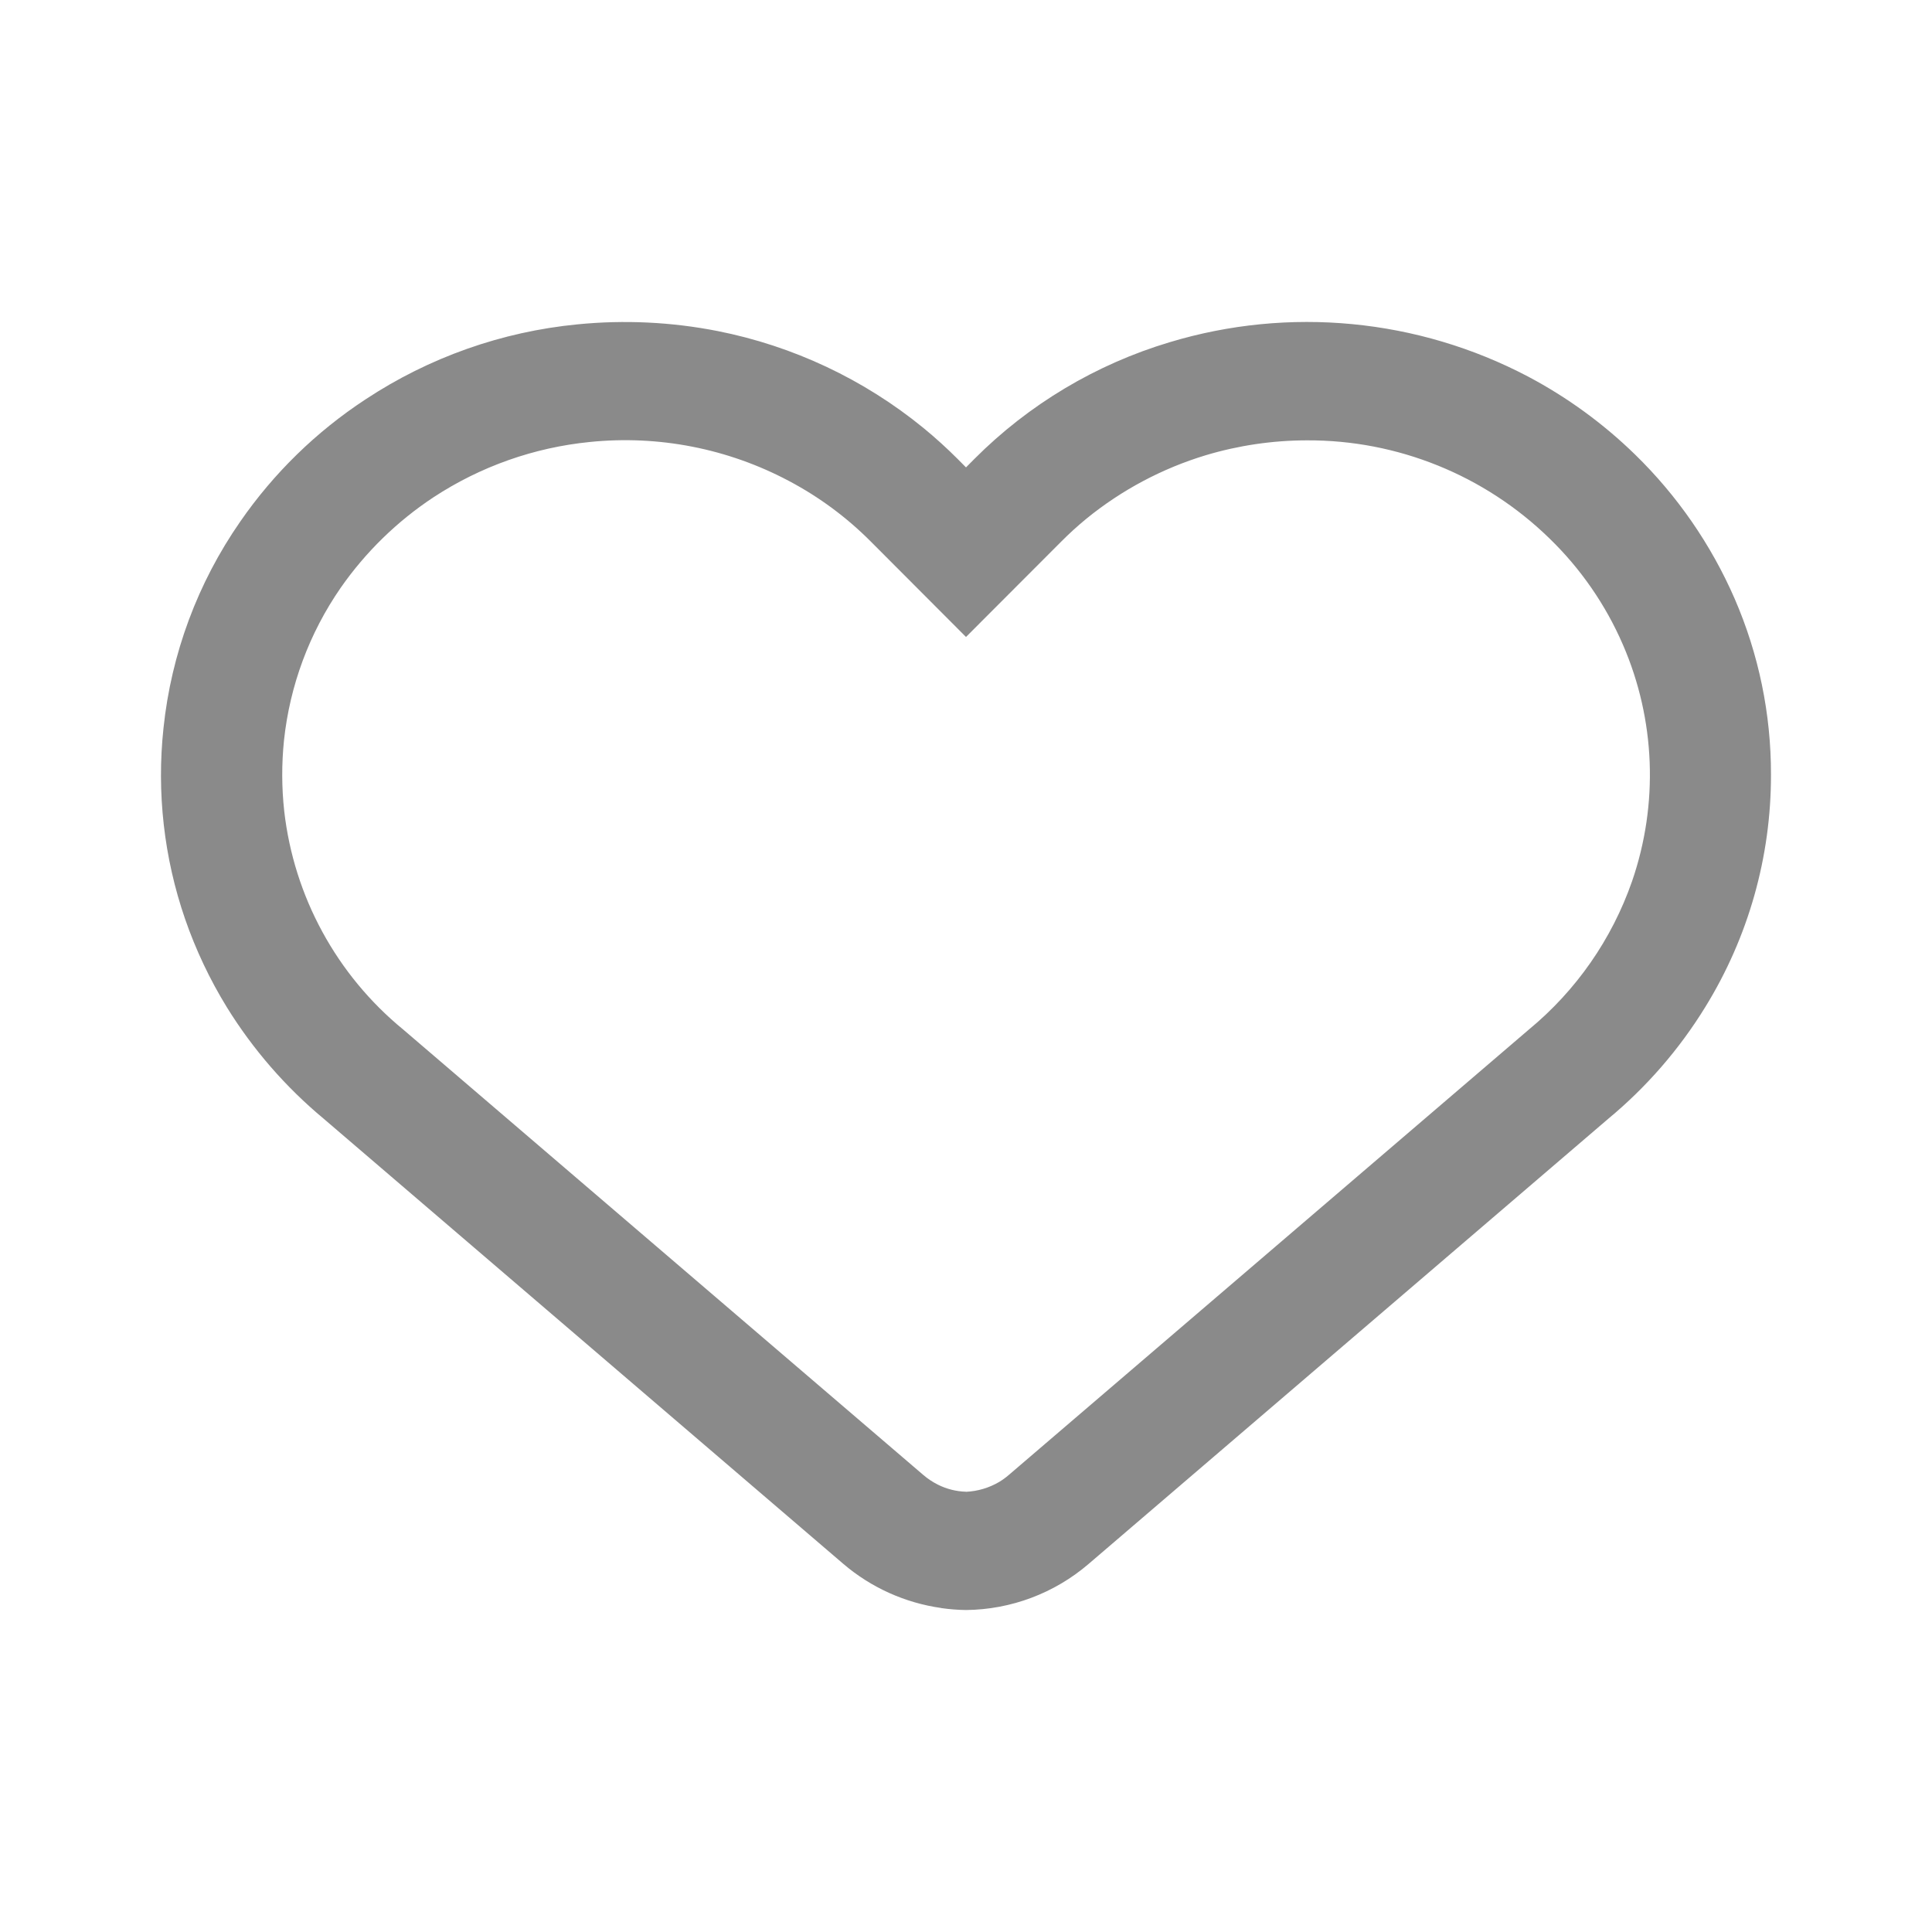
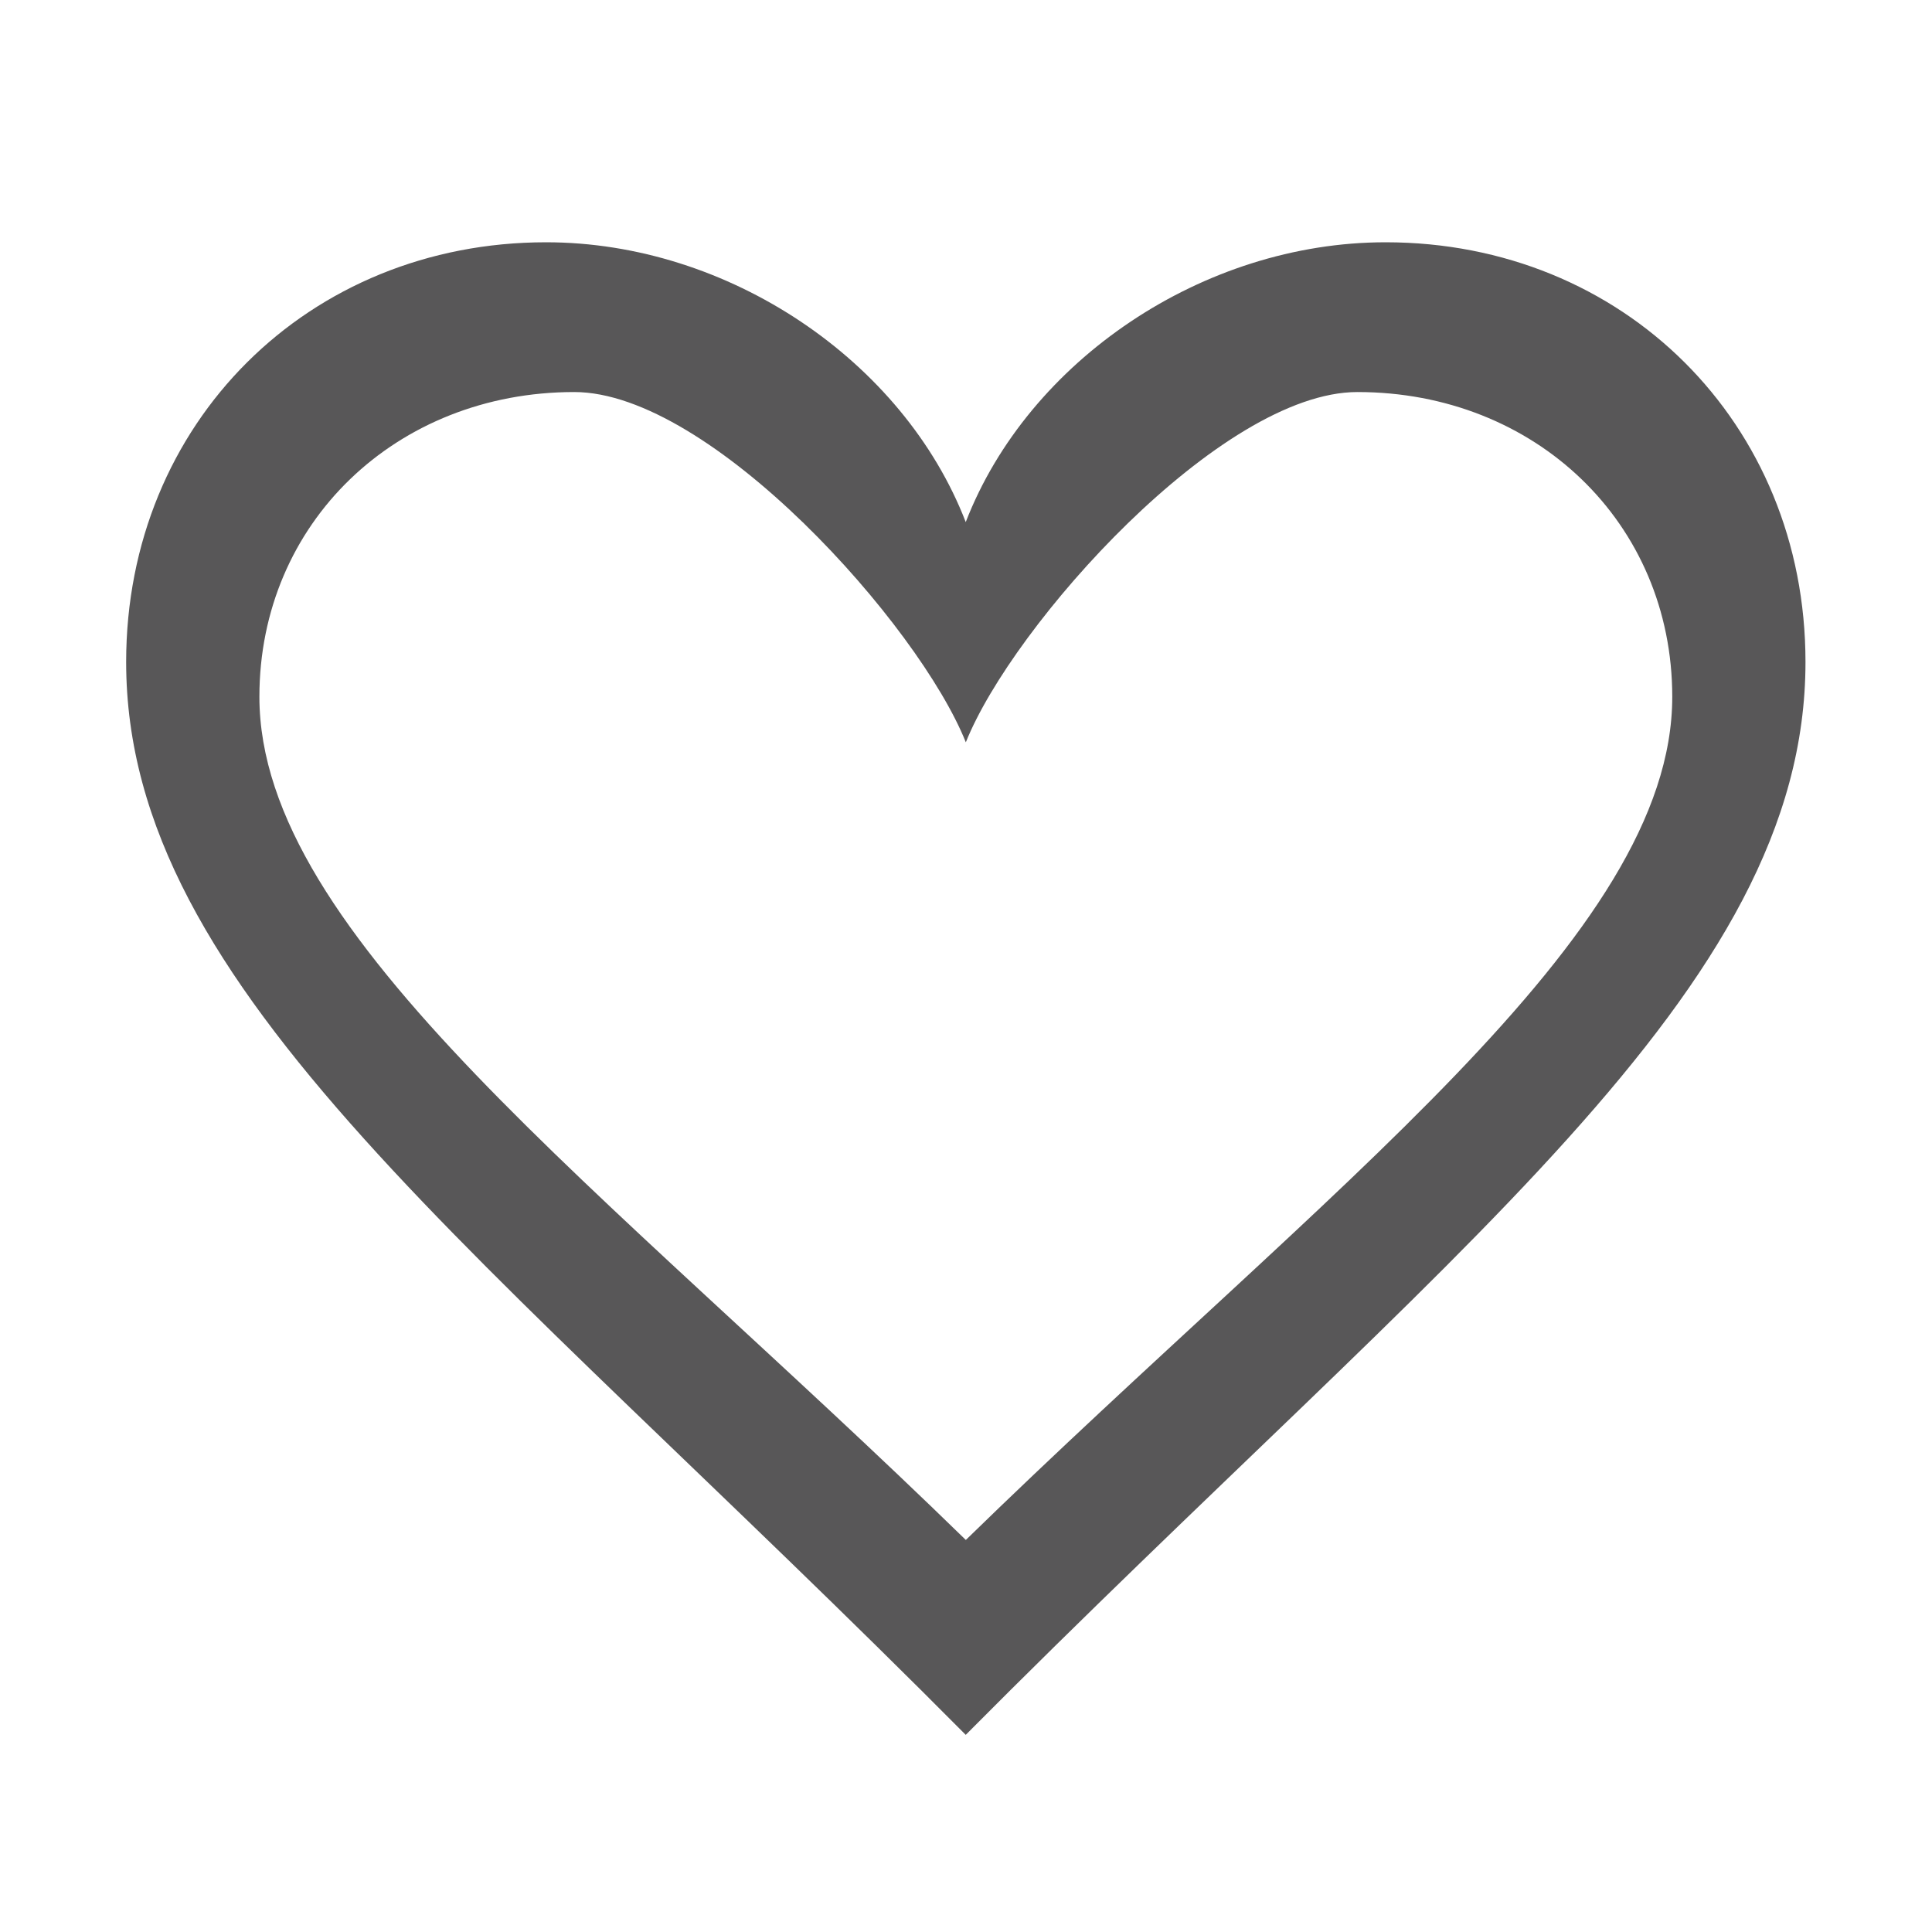
- <svg xmlns="http://www.w3.org/2000/svg" t="1627306044678" class="icon" viewBox="0 0 1024 1024" version="1.1" p-id="5280" width="48" height="48">
+ <svg xmlns="http://www.w3.org/2000/svg" t="1647325456709" class="icon" viewBox="0 0 1024 1024" version="1.1" p-id="2203" width="64" height="64">
  <defs>
-     <style type="text/css">@font-face { font-family: feedback-iconfont; src: url("//at.alicdn.com/t/font_1031158_1uhr8ri0pk5.eot?#iefix") format("embedded-opentype"), url("//at.alicdn.com/t/font_1031158_1uhr8ri0pk5.woff2") format("woff2"), url("//at.alicdn.com/t/font_1031158_1uhr8ri0pk5.woff") format("woff"), url("//at.alicdn.com/t/font_1031158_1uhr8ri0pk5.ttf") format("truetype"), url("//at.alicdn.com/t/font_1031158_1uhr8ri0pk5.svg#iconfont") format("svg"); }
- </style>
+     <style type="text/css" />
  </defs>
-   <path d="M498.924 852.283a101.849 101.849 0 0 1-51.988-23.434l-275.298-235.835a243.2 243.2 0 0 1-51.476-59.274 237.962 237.962 0 0 1-22.055-46.631A233.787 233.787 0 0 1 86.646 385.969a234.535 234.535 0 0 1 40.724-109.568A241.9 241.9 0 0 1 193.772 211.653a247.06 247.06 0 0 1 112.325-39.739 254.818 254.818 0 0 1 74.24 3.545 248.911 248.911 0 0 1 109.095 51.358c6.341 5.199 12.406 10.713 18.156 16.463L512 247.729l4.411-4.45a245.721 245.721 0 0 1 103.582-61.913 251.865 251.865 0 0 1 189.952 18.235 246.43 246.43 0 0 1 56.714 41.354 241.034 241.034 0 0 1 52.697 76.249 233.039 233.039 0 0 1 19.298 93.342 233.708 233.708 0 0 1-34.816 123.195 240.364 240.364 0 0 1-51.476 59.274l-275.298 235.835a101.376 101.376 0 0 1-65.063 24.497 103.66 103.66 0 0 1-13.076-1.024zM512 790.686a38.282 38.282 0 0 0 17.605-5.238 37.652 37.652 0 0 0 5.041-3.663l275.692-236.111a177.546 177.546 0 0 0 54.666-78.533 173.174 173.174 0 0 0-4.844-125.479 175.34 175.34 0 0 0-38.991-56.359 182.942 182.942 0 0 0-128.433-51.909 187.668 187.668 0 0 0-53.76 7.916 185.108 185.108 0 0 0-63.094 33.556c-4.687 3.86-9.137 7.877-13.391 12.17L512 337.605l-50.491-50.609a179.712 179.712 0 0 0-43.323-32.059 184.911 184.911 0 0 0-105.551-20.677 184.162 184.162 0 0 0-82.865 29.302A182.666 182.666 0 0 0 180.578 311.532a174.592 174.592 0 0 0-30.05 80.817 177.073 177.073 0 0 0 0.118 37.573 175.34 175.34 0 0 0 63.015 115.712l275.692 236.111a38.951 38.951 0 0 0 7.68 5.12 35.682 35.682 0 0 0 14.966 3.781z" p-id="5281" fill="#8a8a8a" />
+   <path d="M734.403 128.411c-96.69 0-189.402 62.662-222.544 148.303-33.054-85.639-125.94-148.303-222.452-148.303-125.765 0-222.544 95.539-222.544 222.454 0 174.551 187.543 309.419 444.995 568.64 257.544-259.221 445.088-394.089 445.088-568.64C956.947 223.95 860.167 128.411 734.403 128.411zM511.906 816.211C318.847 627.993 137.485 496.054 137.485 369.313c0-92.154 72.573-161.524 166.883-161.524 72.373 0 182.753 123.468 207.54 185.651 24.788-62.183 135.164-185.651 207.54-185.651 94.31 0 166.883 69.37 166.883 161.524C886.329 496.054 704.965 627.993 511.906 816.211z" p-id="2204" fill="#585758" />
</svg>
